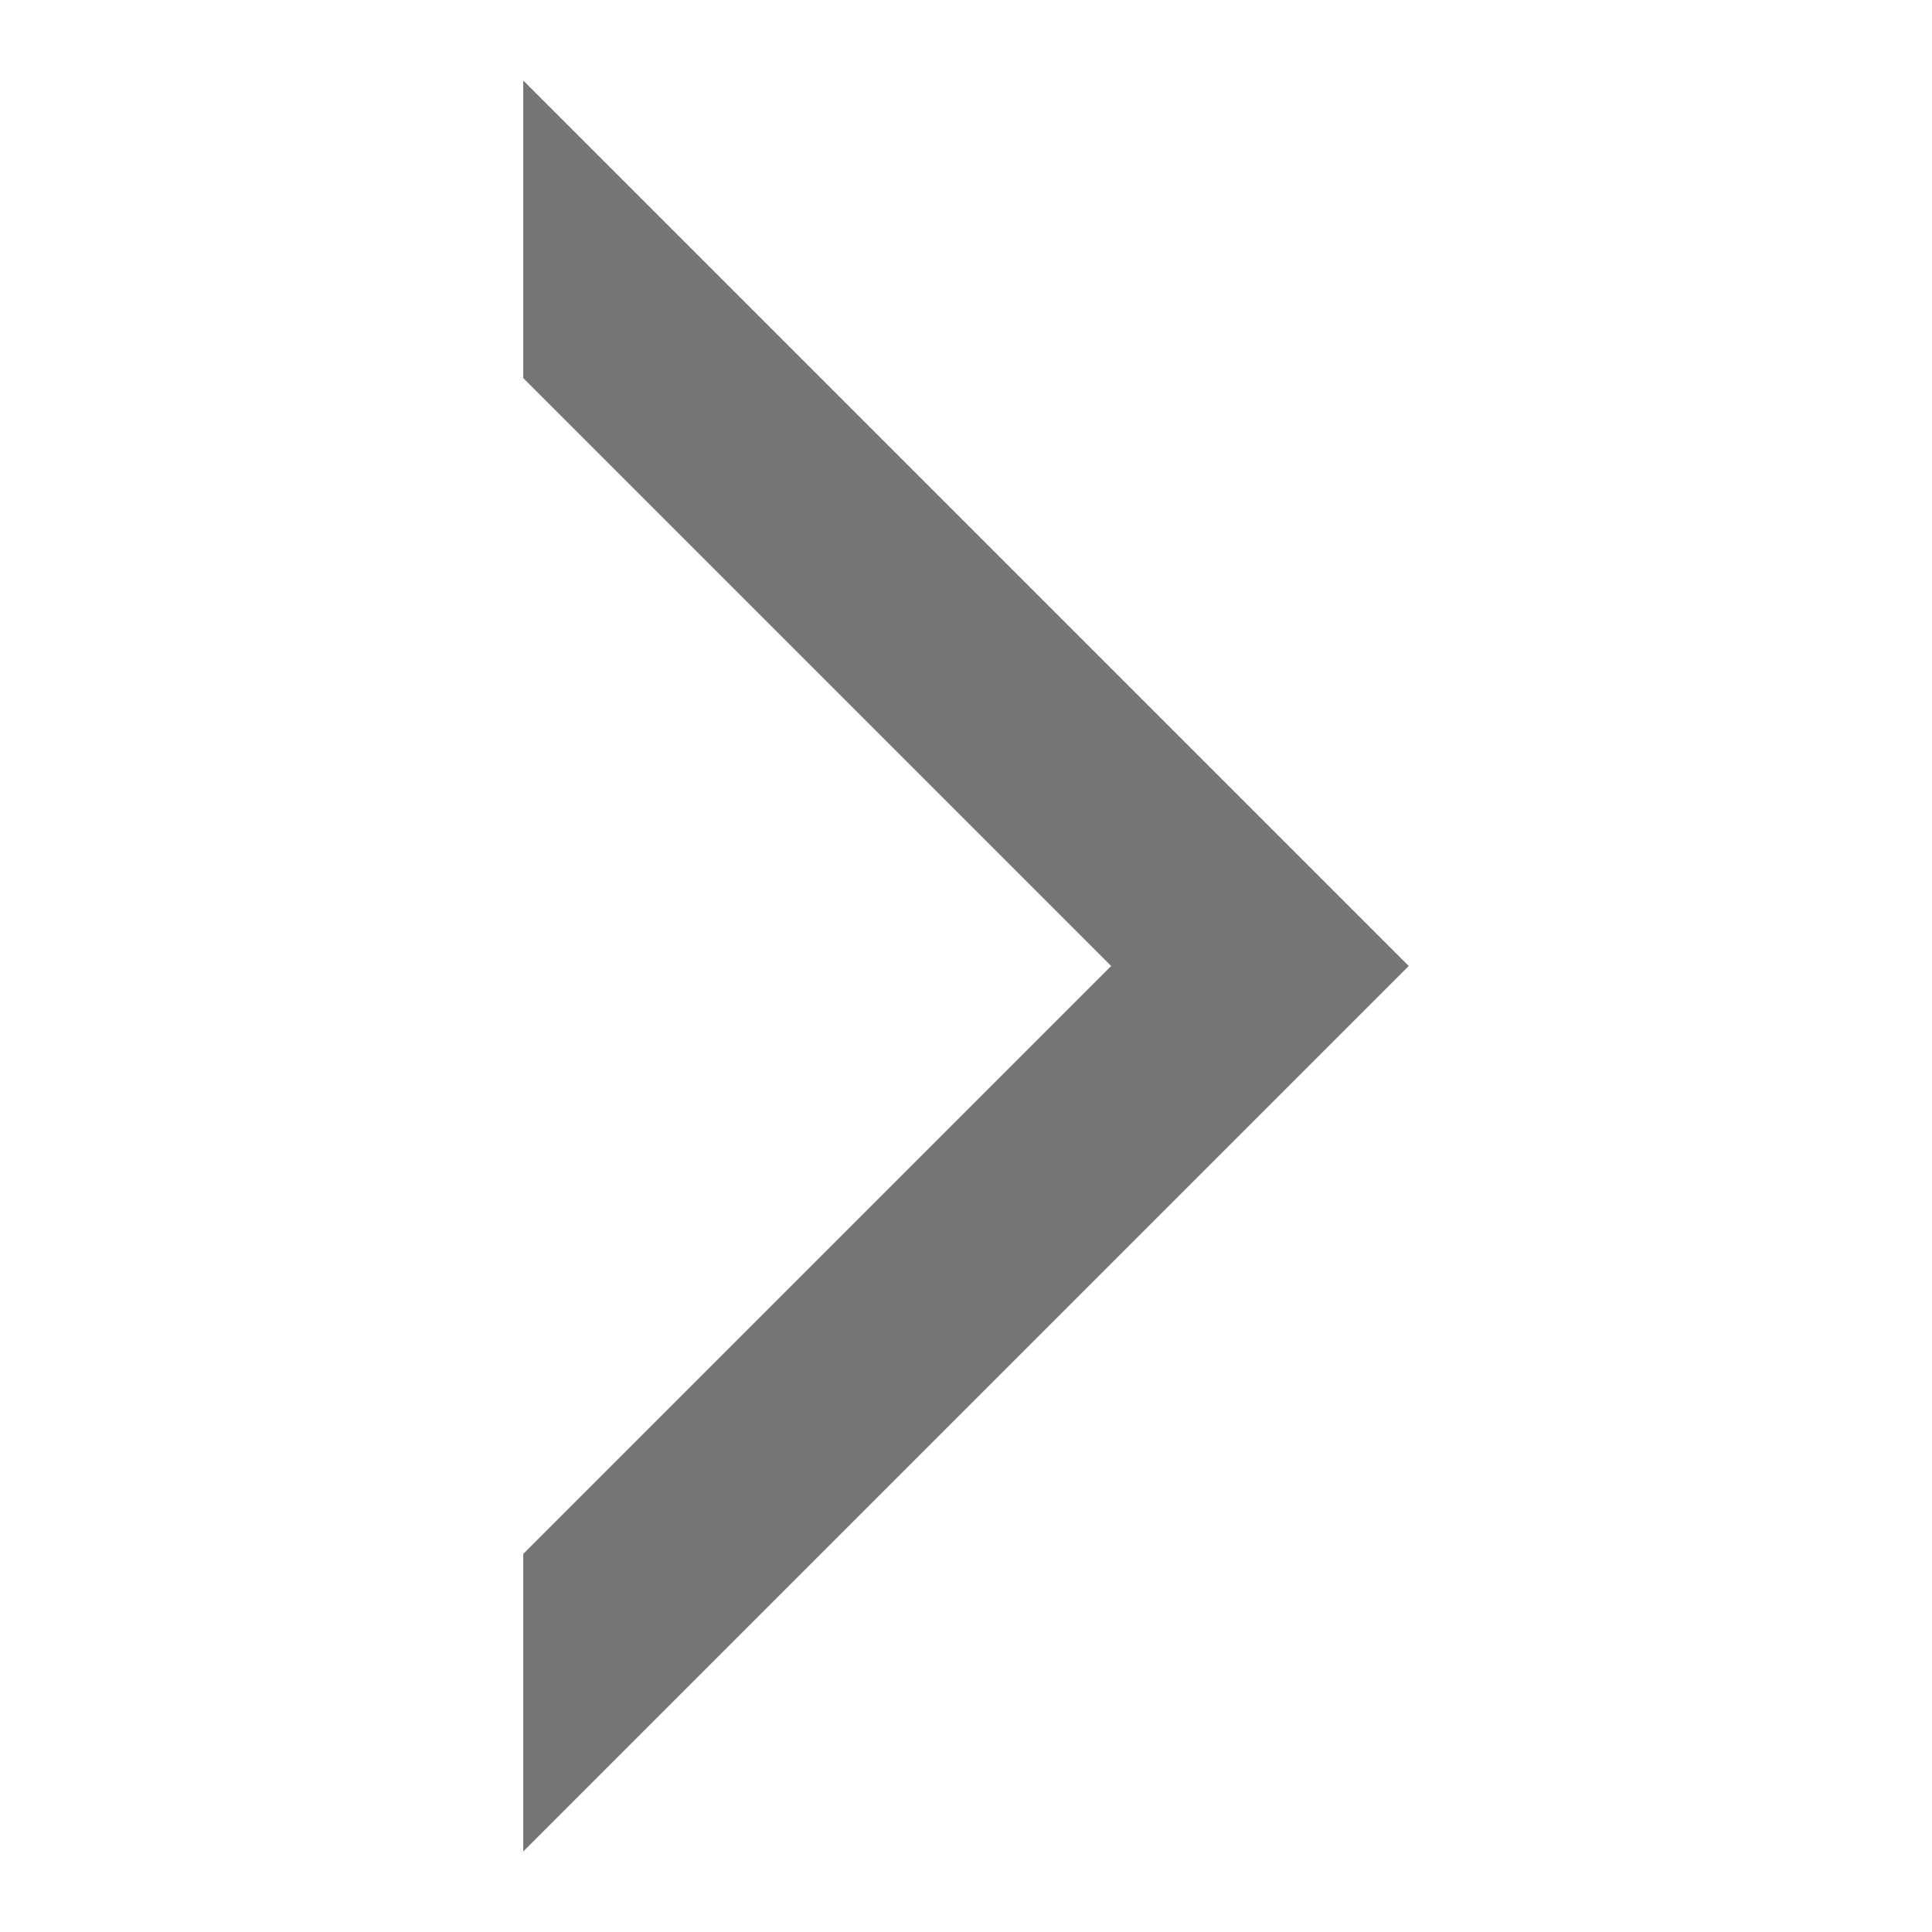
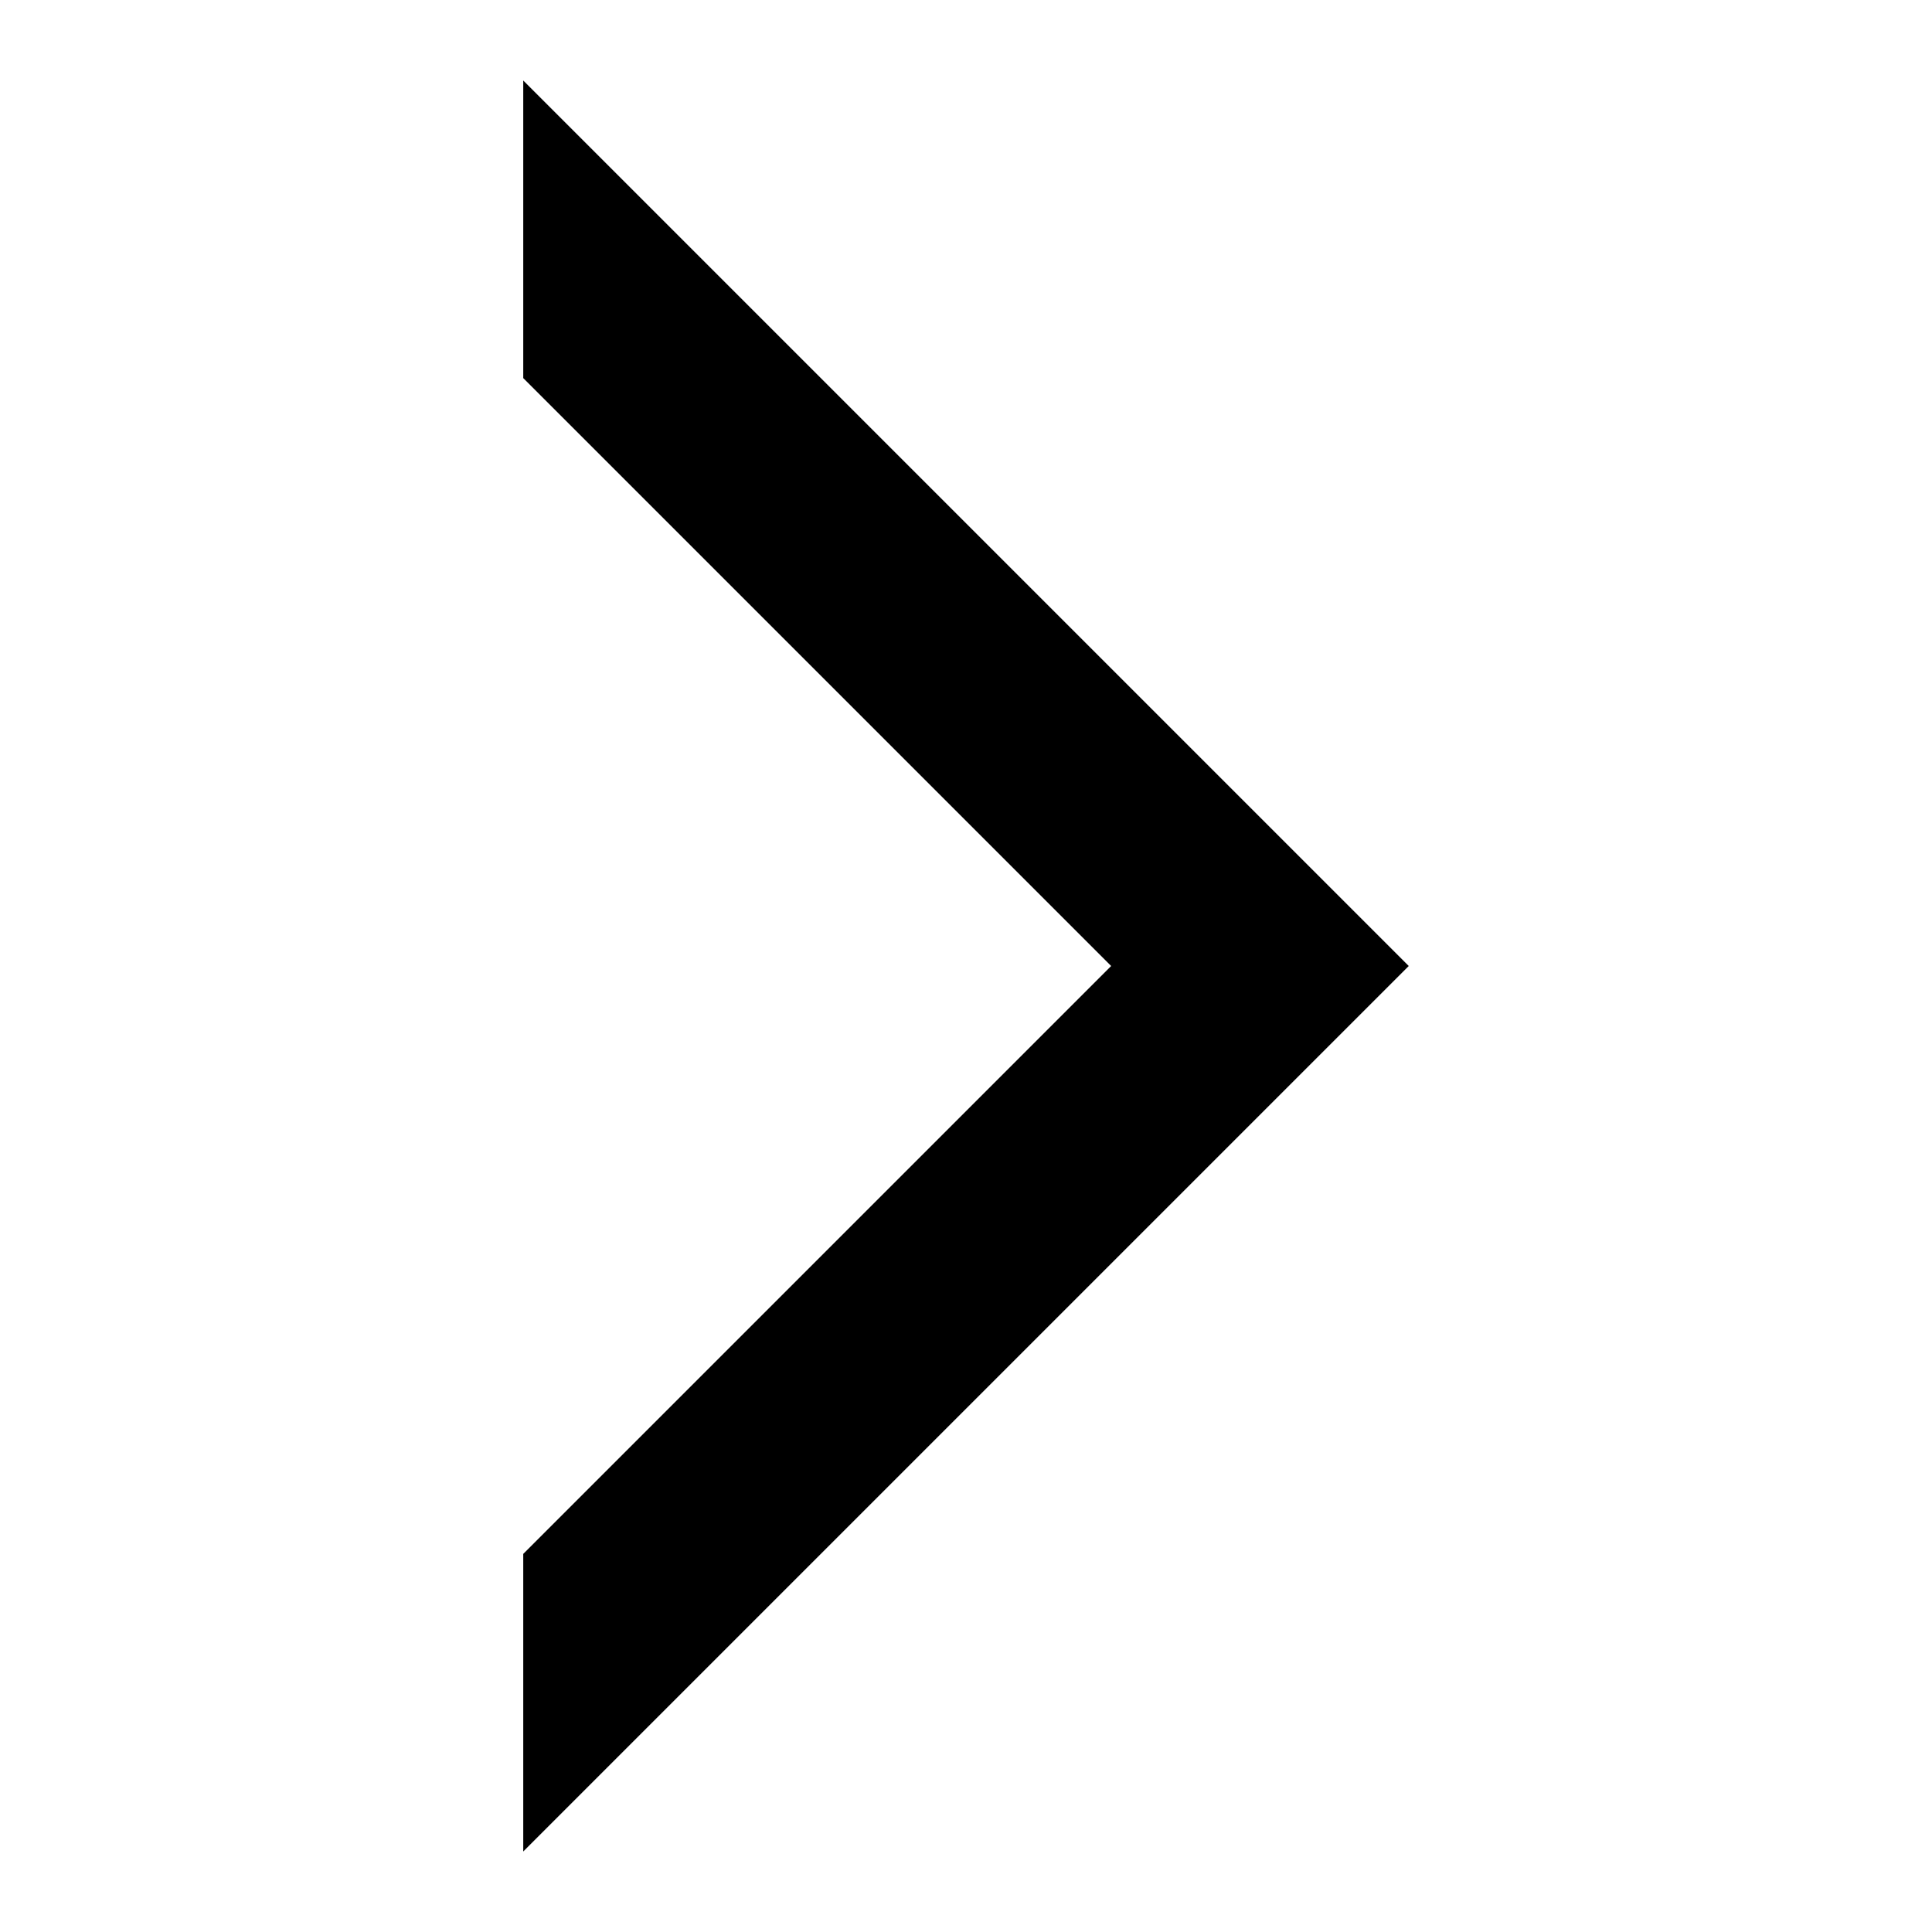
- <svg xmlns="http://www.w3.org/2000/svg" width="100%" height="100%" viewBox="0 0 24 24" version="1.1" xml:space="preserve" style="fill-rule:evenodd;clip-rule:evenodd;stroke-linejoin:round;stroke-miterlimit:1.414;">
-   <path d="M6.5,4.697l7.303,7.303l-7.303,7.303l0,3.697l11,-11l-11,-11l0,3.697Z" style="fill:#757575;fill-rule:nonzero;" />
+ <svg xmlns="http://www.w3.org/2000/svg" width="100%" height="100%" viewBox="0 0 24 24" version="1.1" style="fill-rule:evenodd;clip-rule:evenodd;stroke-linejoin:round;stroke-miterlimit:1.414;">
+   <path d="M6.5,4.697l7.303,7.303l-7.303,7.303l0,3.697l11,-11l-11,-11l0,3.697Z" style="fill:#currentColor;fill-rule:nonzero;" />
</svg>
